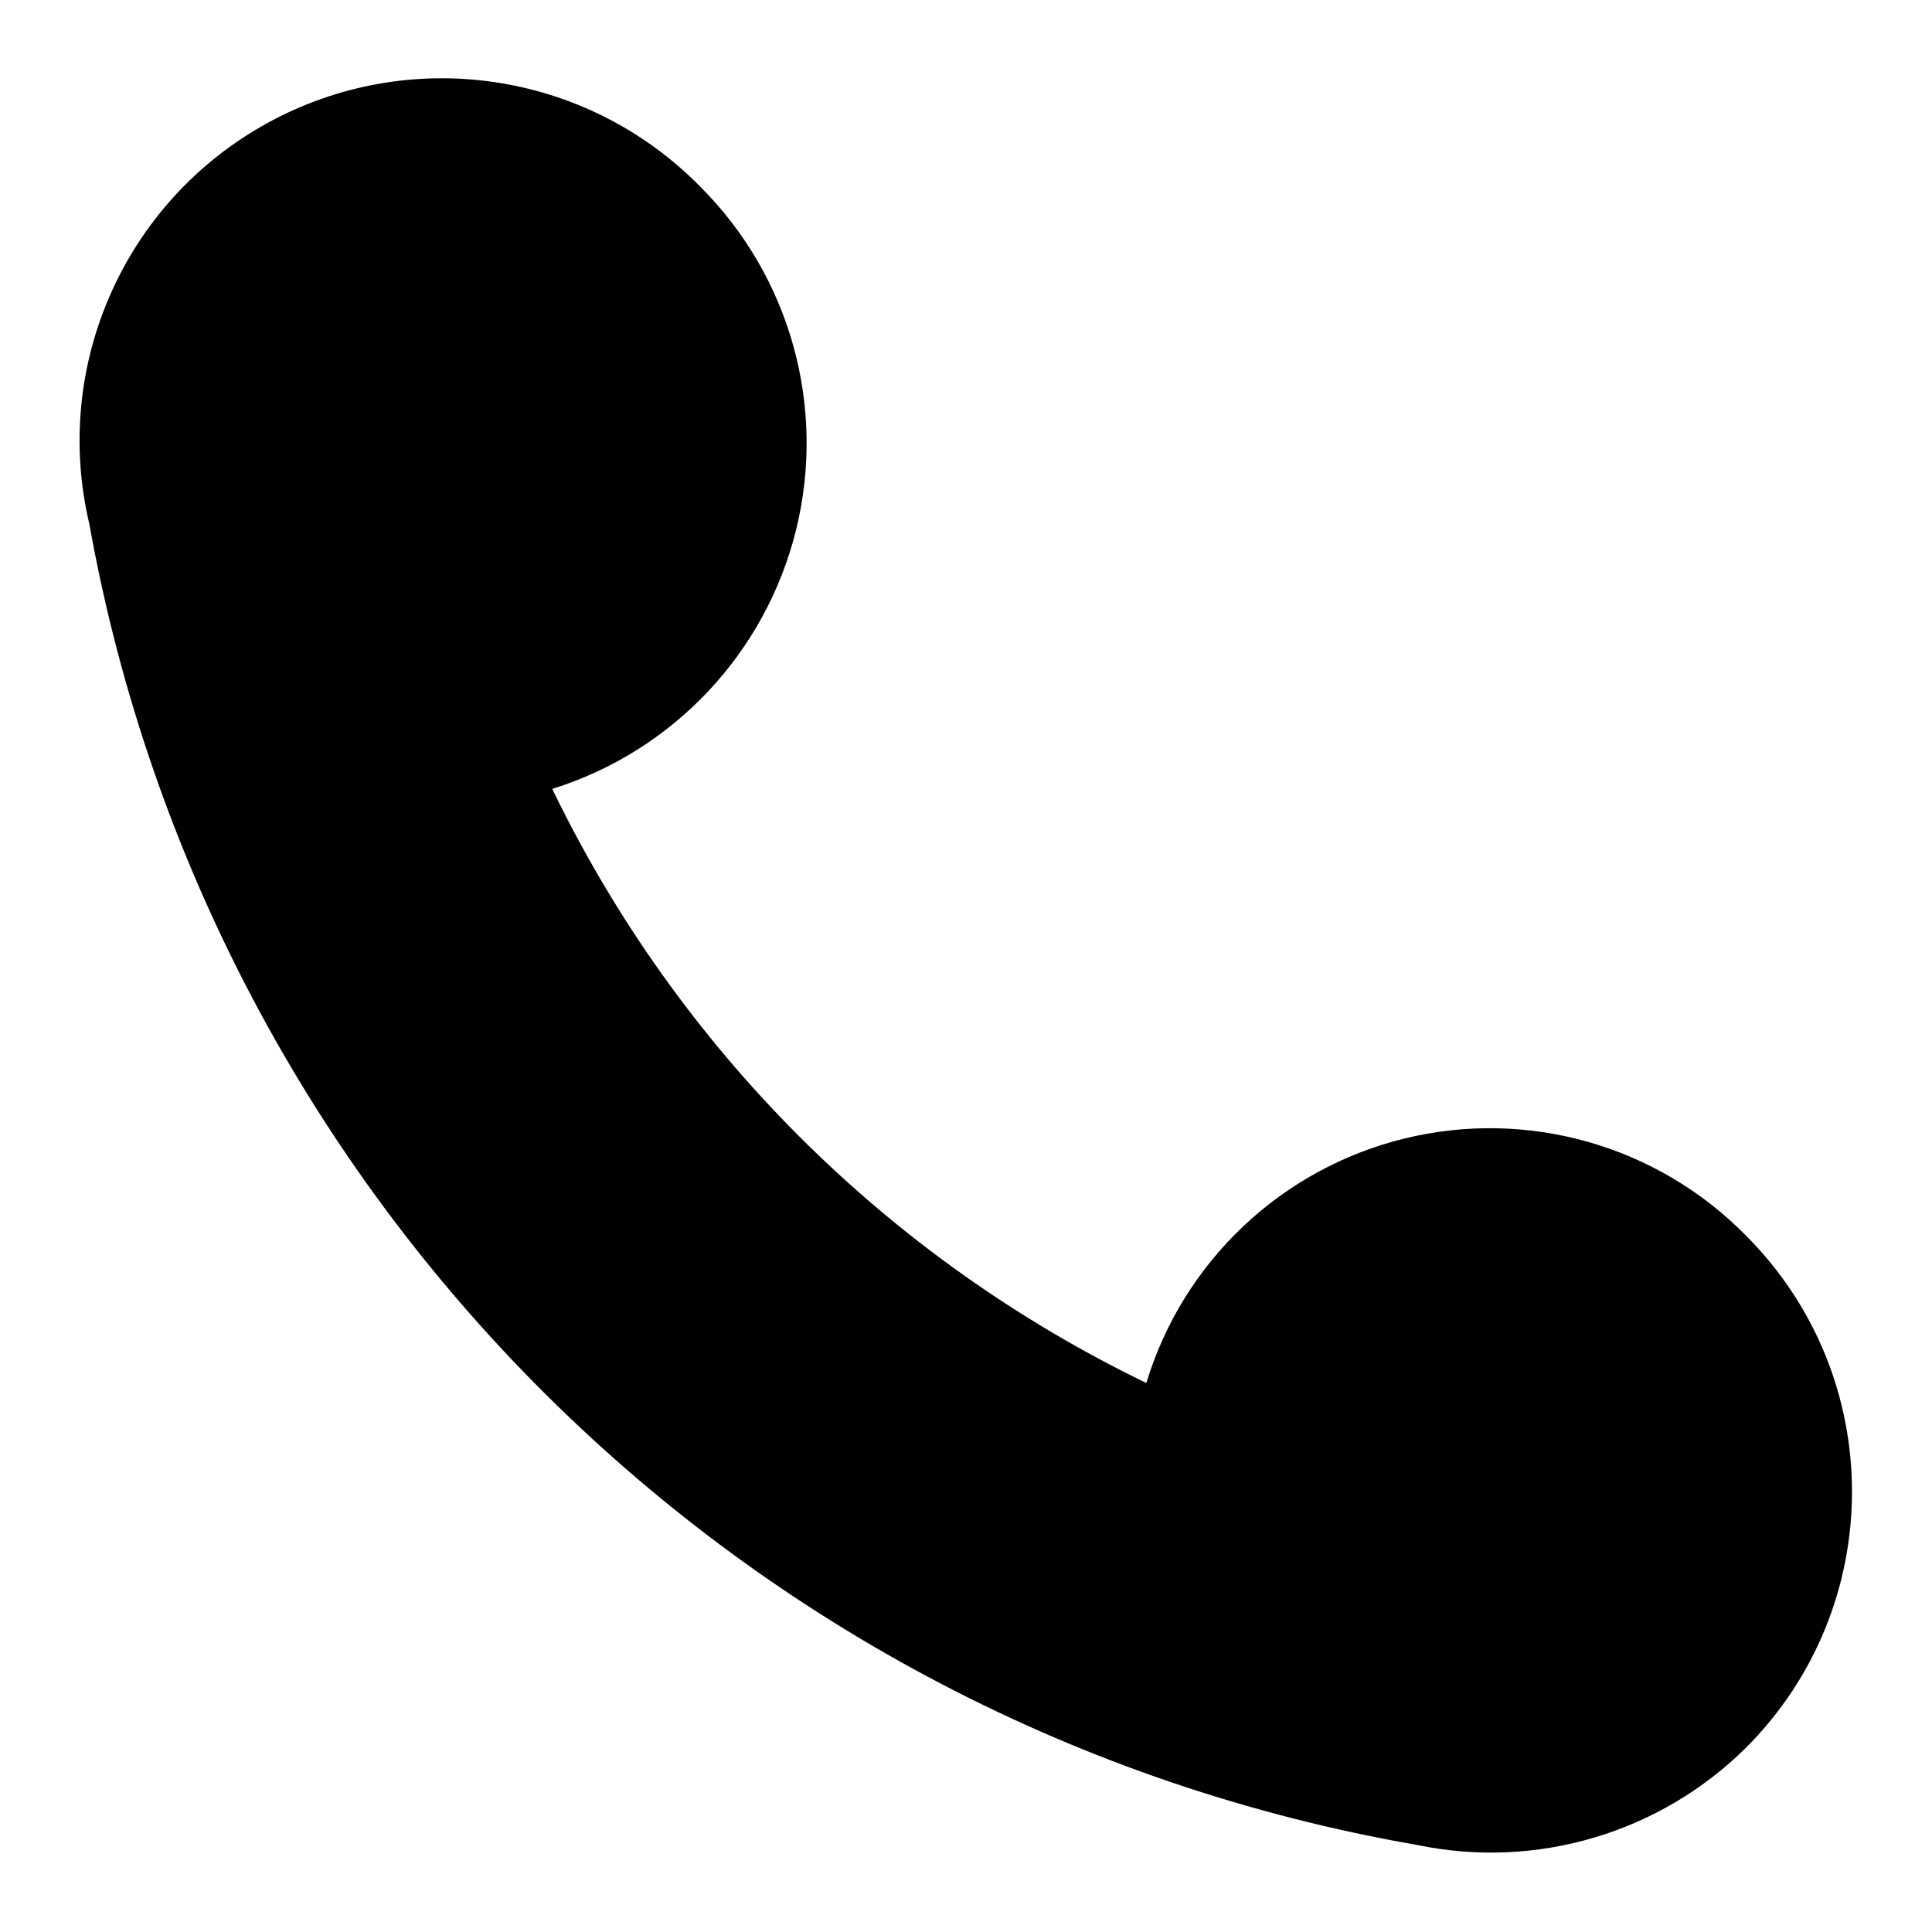
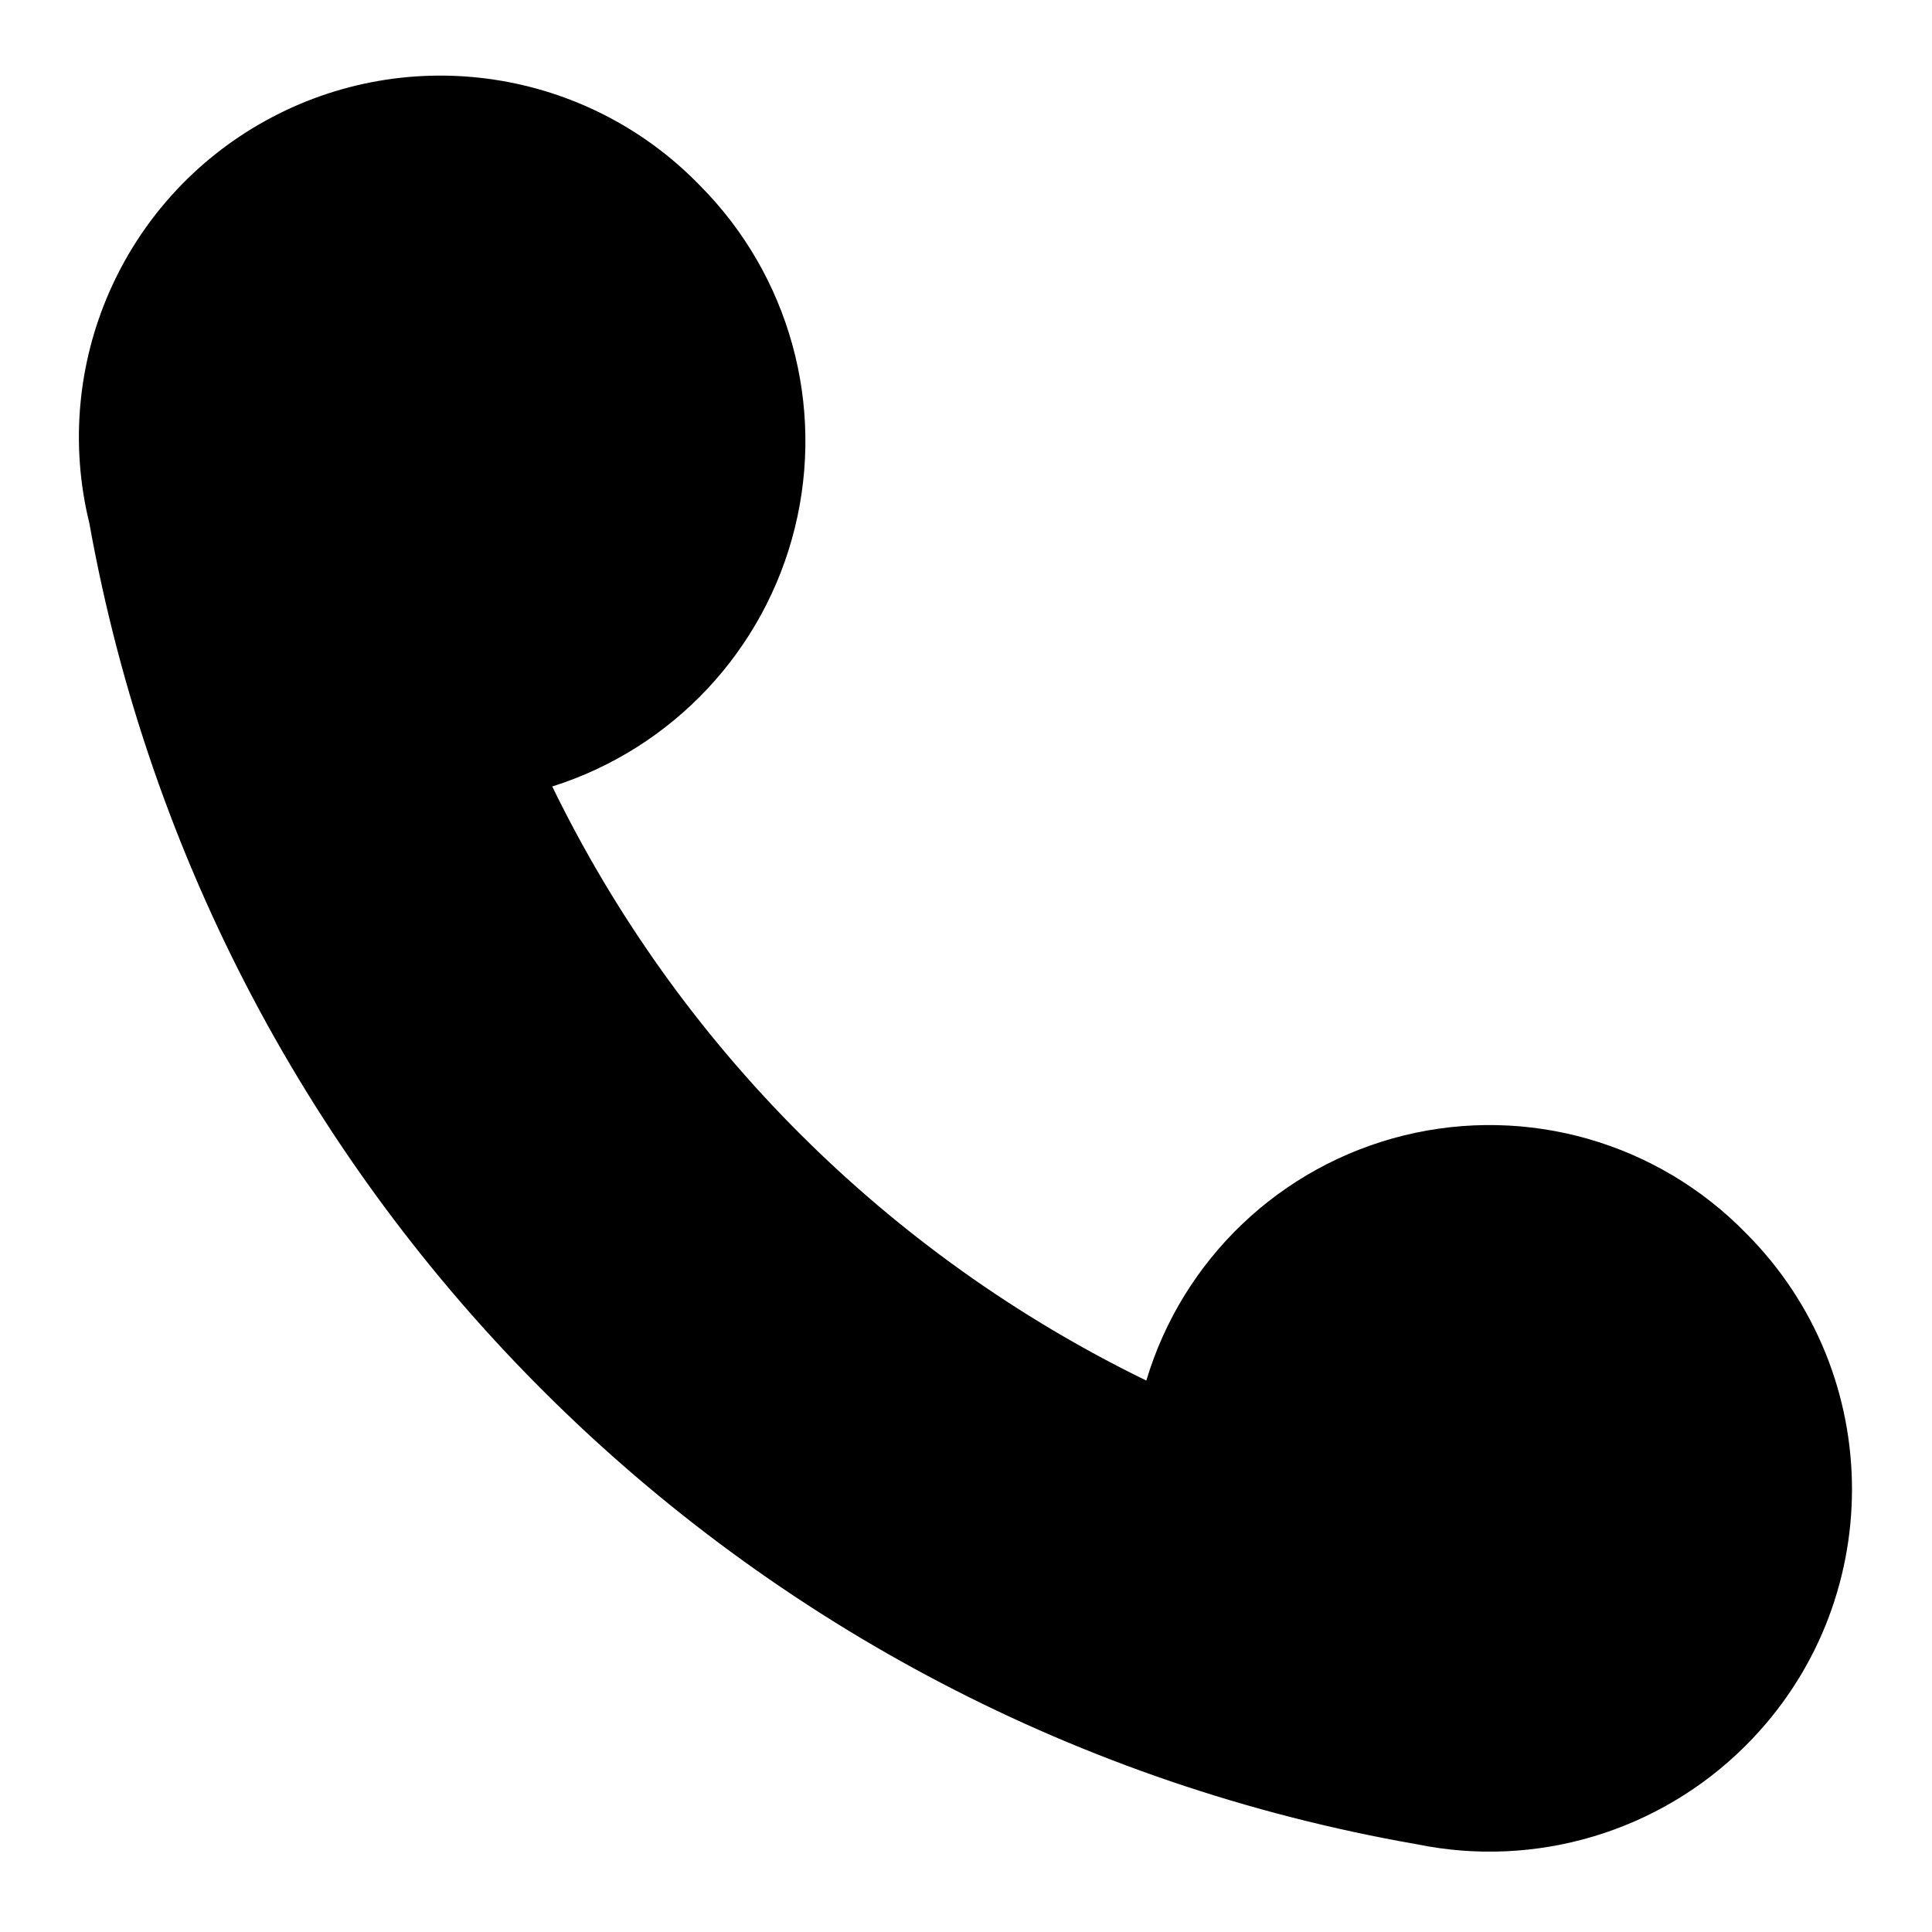
<svg xmlns="http://www.w3.org/2000/svg" width="24" height="24">
-   <path d="M21.7 21.7a4.5 4.5 0 0 1-4.09 1.22A20.29 20.29 0 0 1 1.11 6.51 4.5 4.5 0 0 1 8.7 2.32 4.5 4.5 0 0 1 6.86 9.8a15.87 15.87 0 0 0 7.38 7.38 4.46 4.46 0 0 1 7.45-1.83 4.5 4.5 0 0 1 0 6.36" />
+   <path d="M21.68 21.69a4.5 4.5 0 0 1-4.08 1.22A20.3 20.3 0 0 1 1.11 6.5 4.49 4.49 0 0 1 8.7 2.31a4.5 4.5 0 0 1-1.84 7.46 16 16 0 0 0 7.38 7.38 4.45 4.45 0 0 1 7.45-1.83 4.5 4.5 0 0 1 0 6.36" />
</svg>
